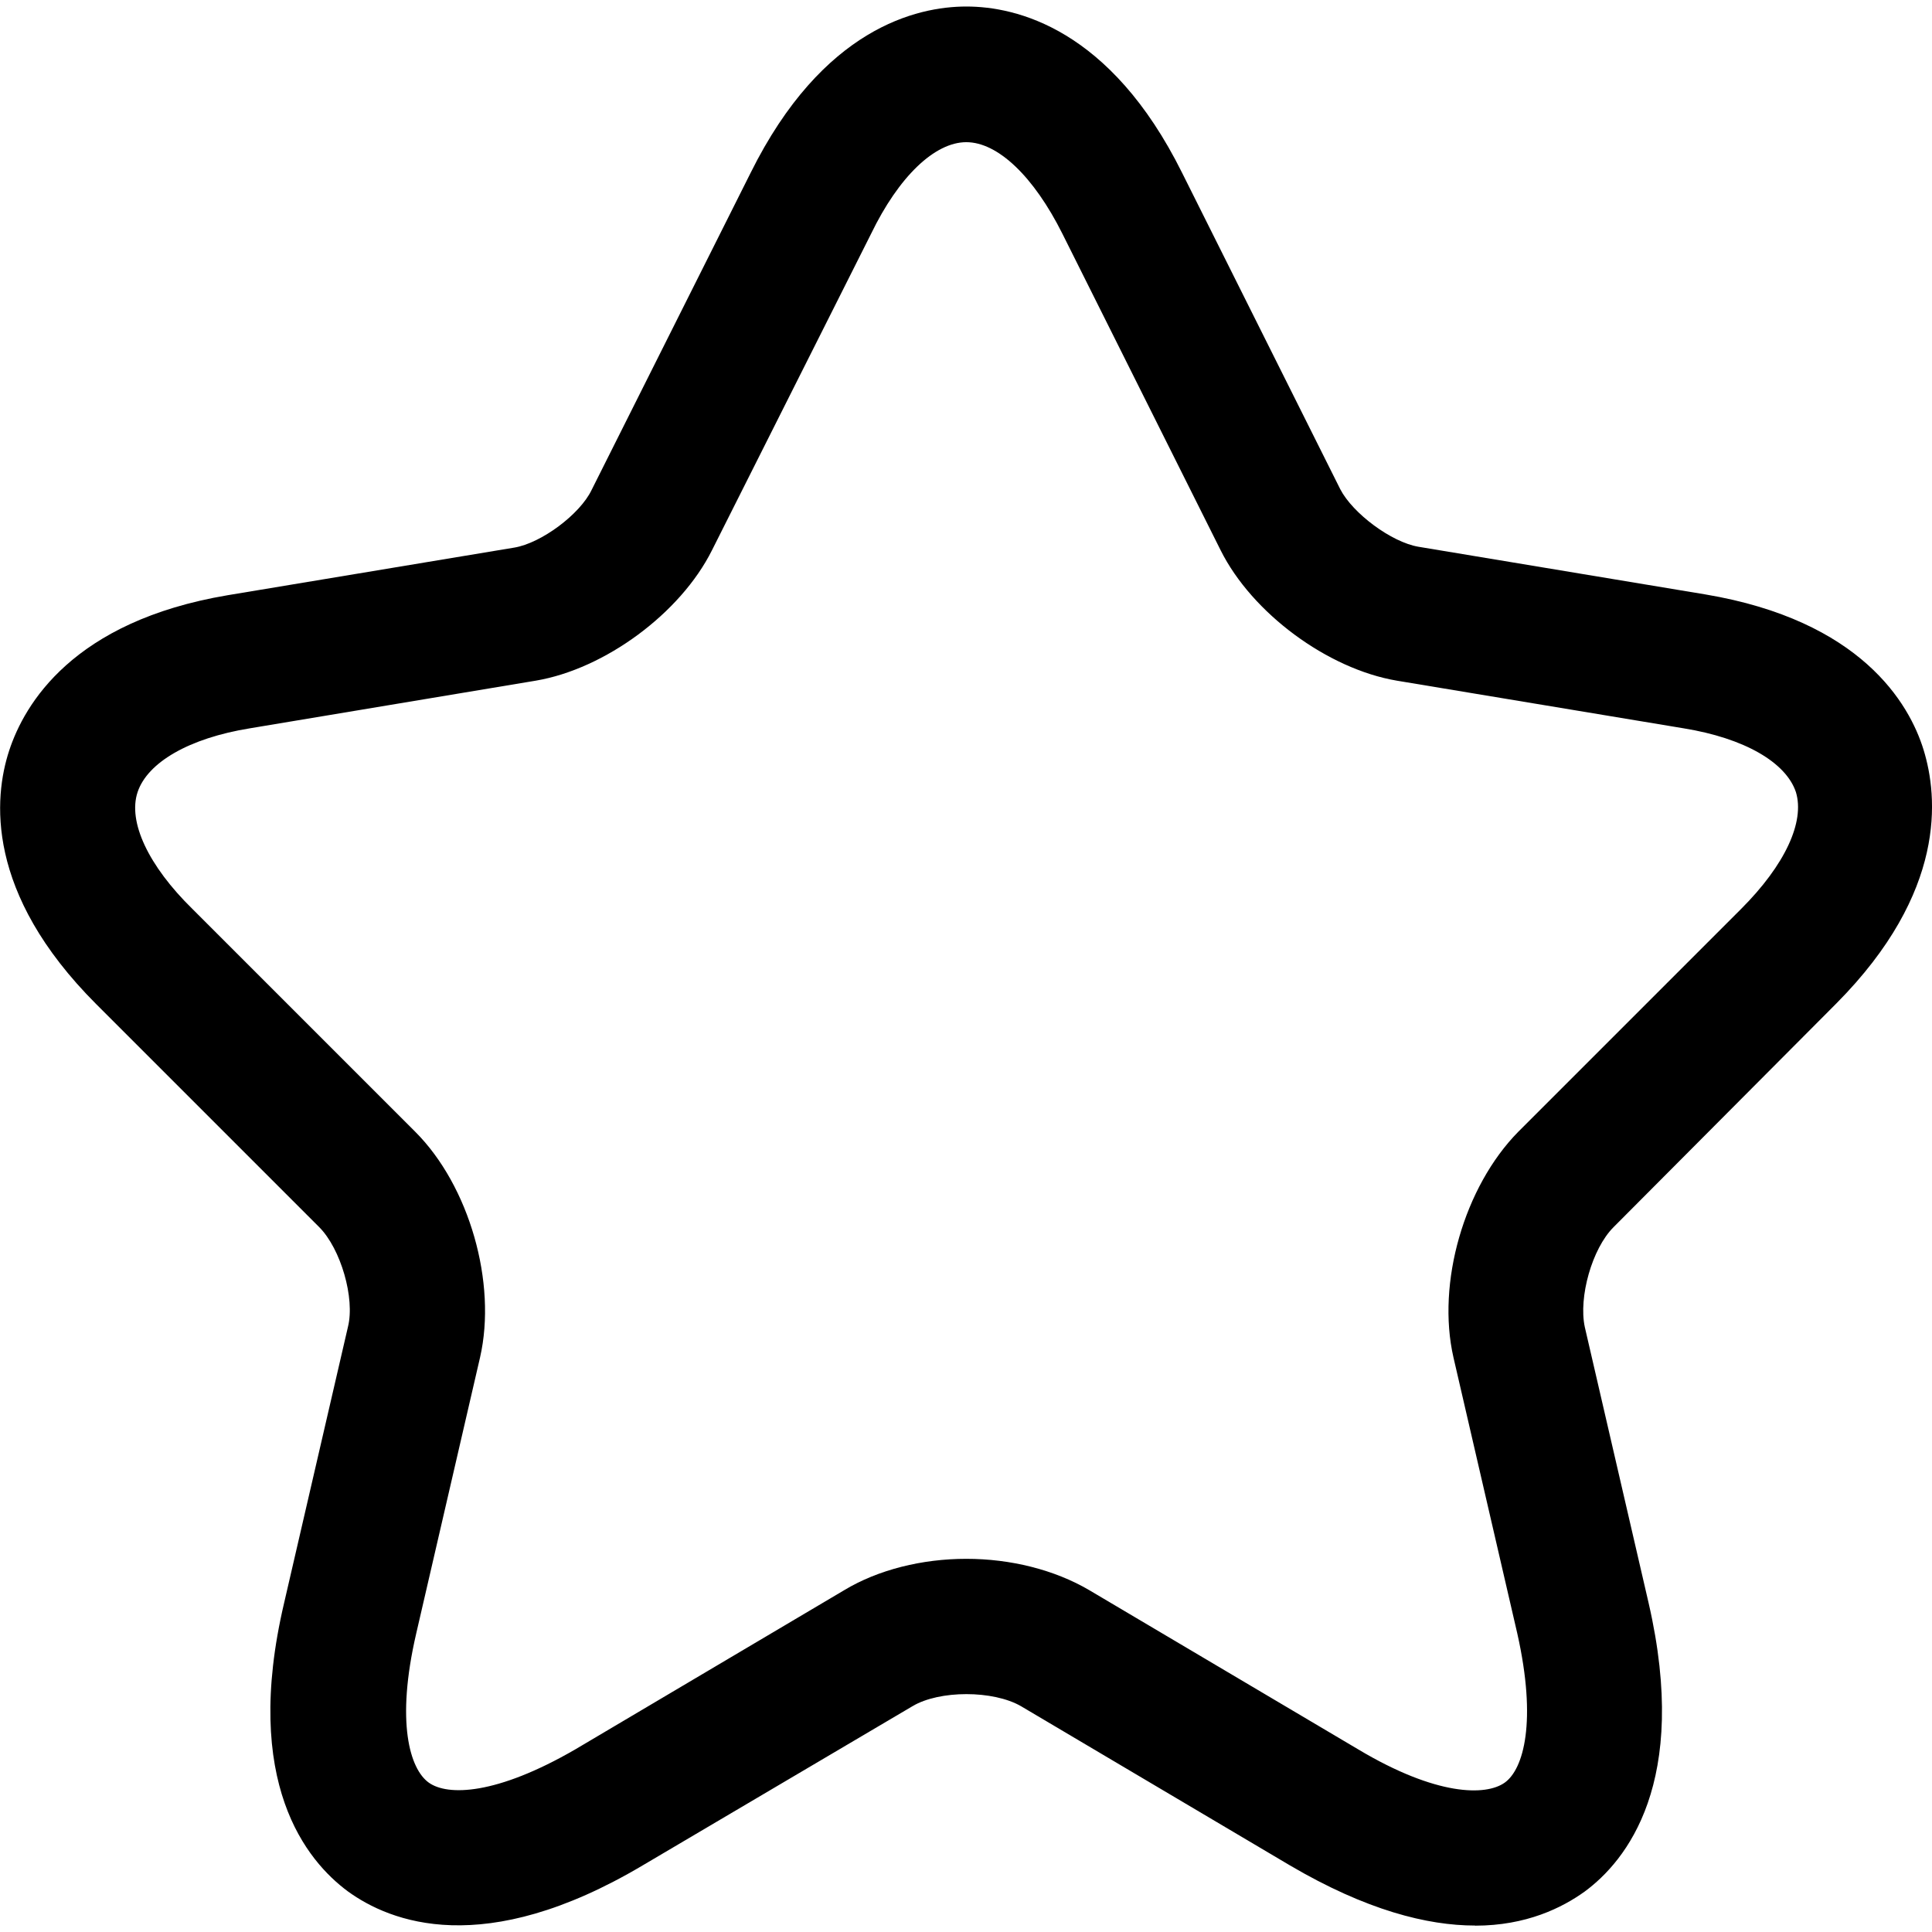
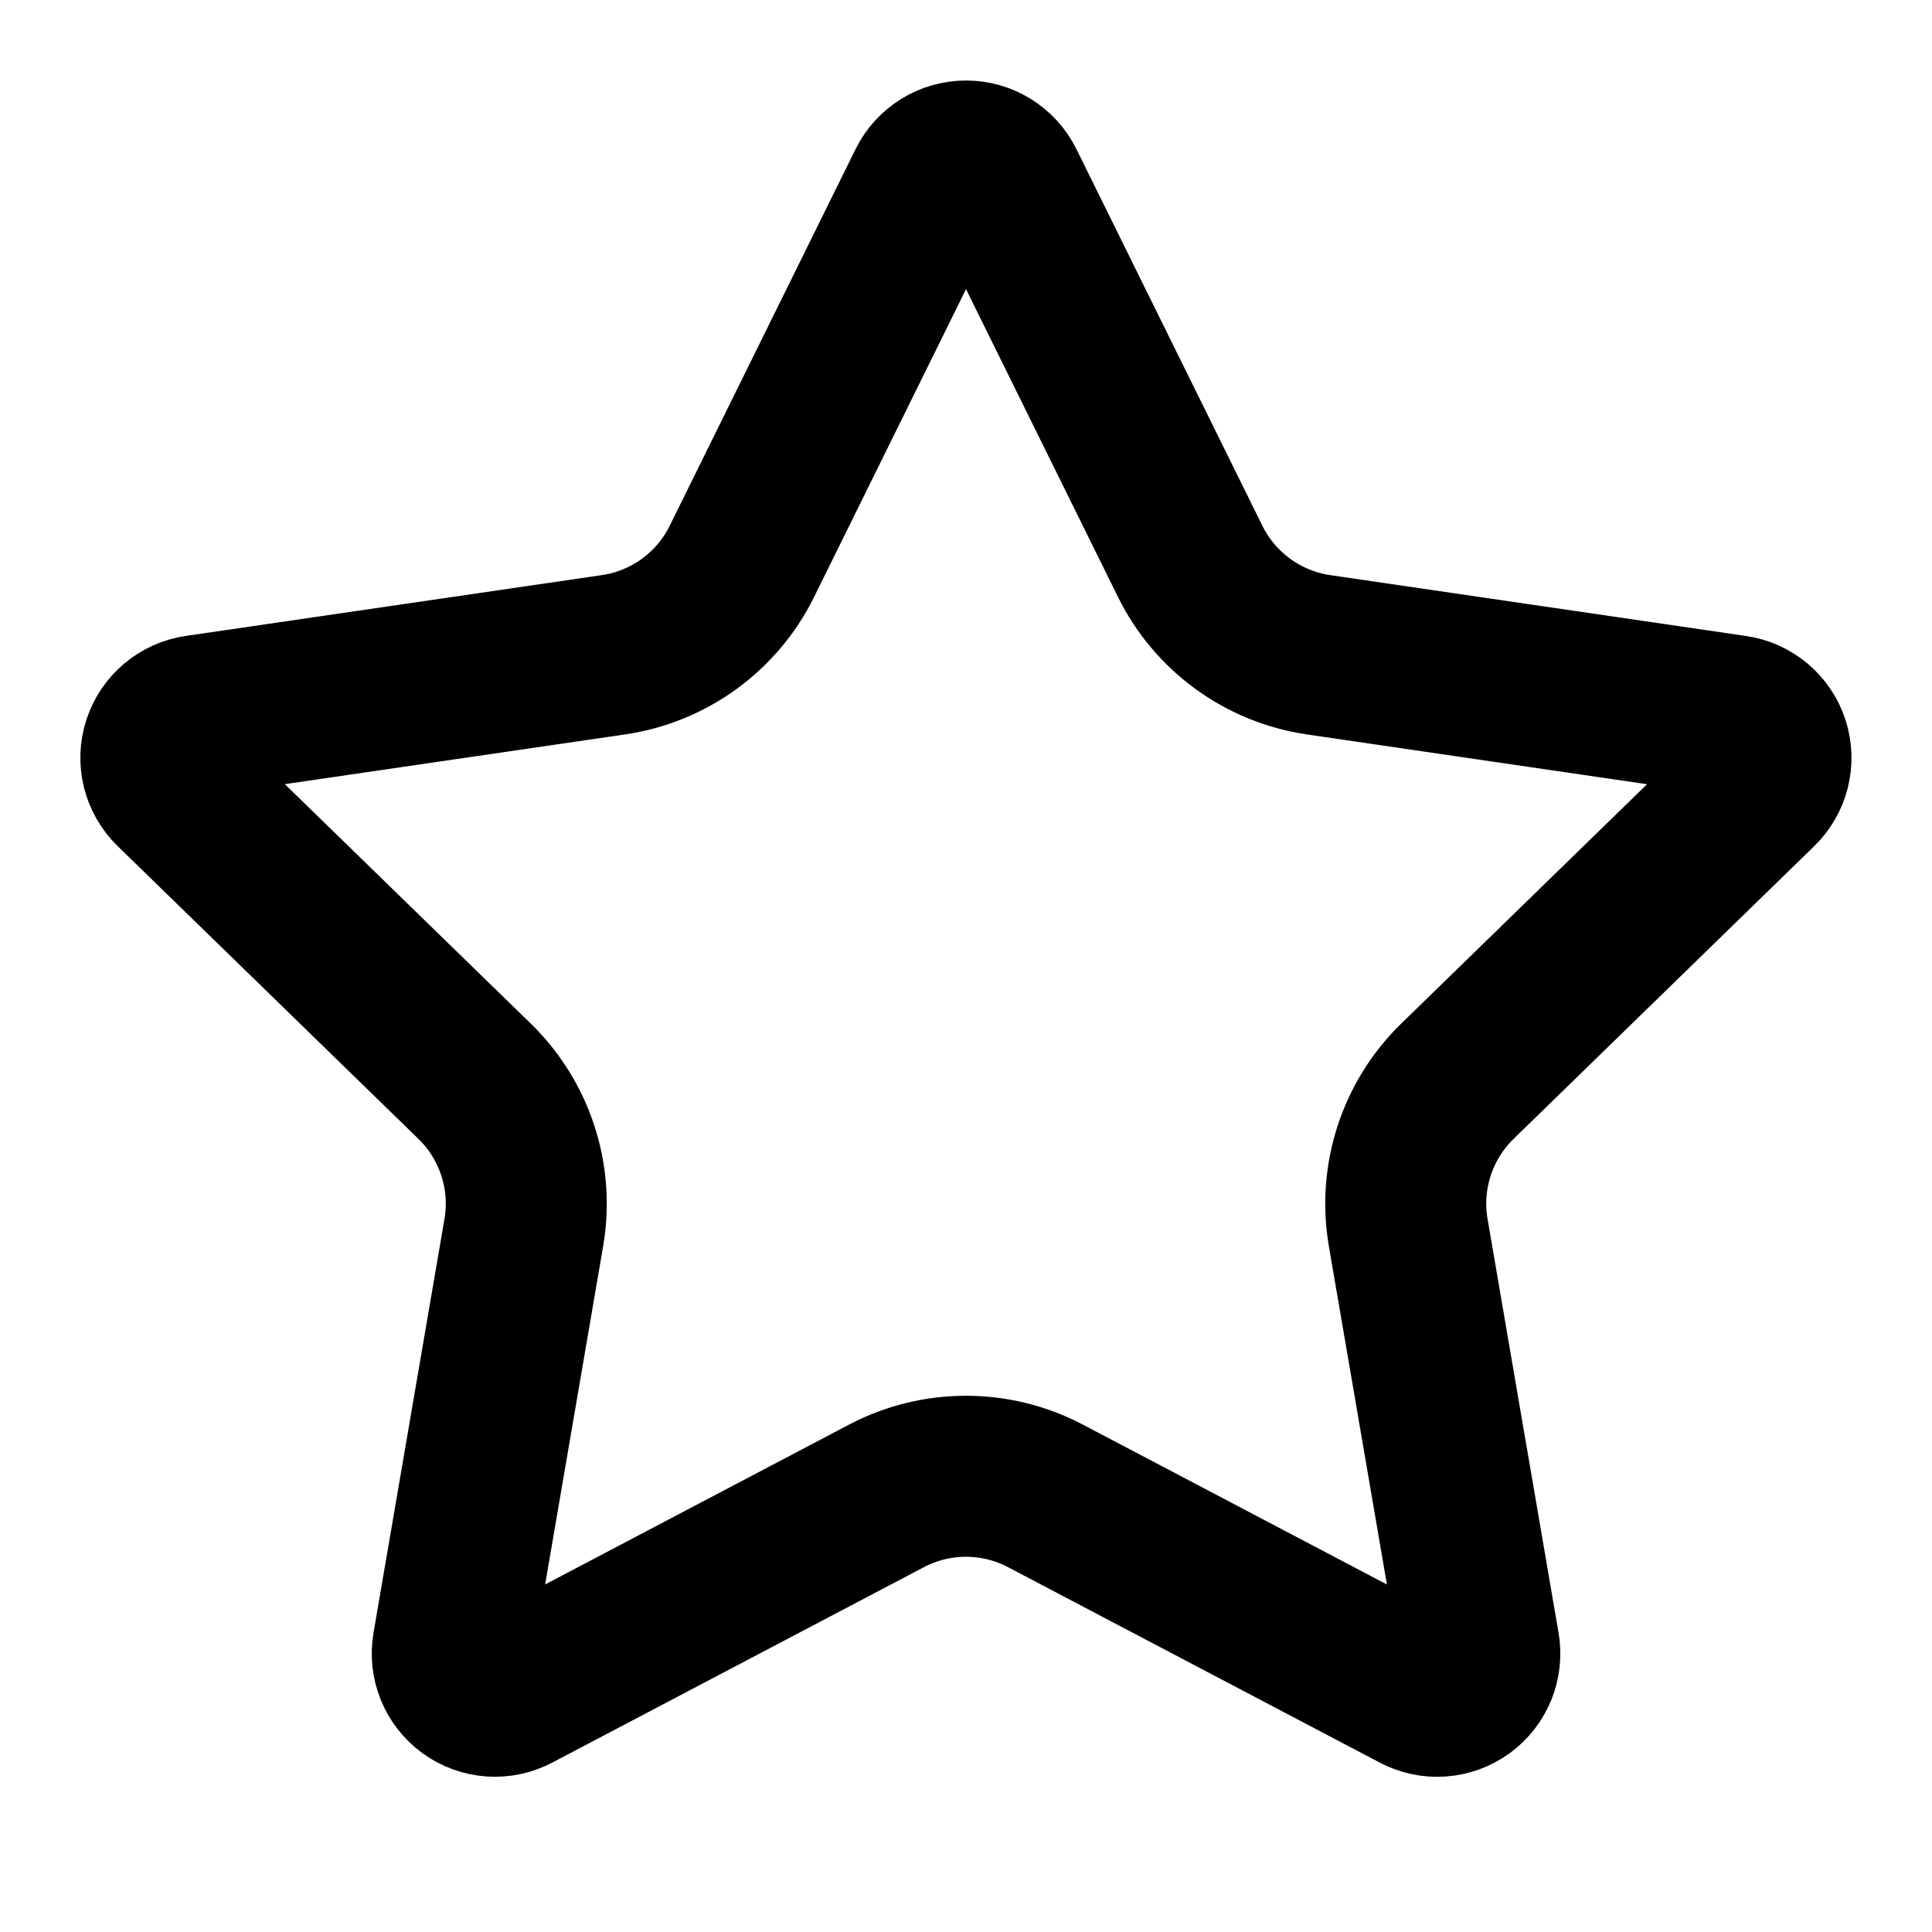
- <svg xmlns="http://www.w3.org/2000/svg" version="1.1" width="32" height="32" viewBox="0 0 32 32">
-   <path d="M24.431 31.893c-0.789 0-1.801-0.253-3.067-0.997l-4.451-2.635c-0.462-0.268-1.355-0.268-1.801 0l-4.466 2.635c-2.635 1.563-4.184 0.938-4.883 0.432-0.685-0.506-1.757-1.801-1.057-4.779l1.057-4.571c0.119-0.476-0.119-1.295-0.476-1.653l-3.692-3.692c-1.846-1.846-1.697-3.424-1.444-4.198s1.057-2.144 3.618-2.576l4.749-0.789c0.447-0.074 1.087-0.551 1.28-0.953l2.635-5.255c1.191-2.397 2.754-2.754 3.573-2.754s2.382 0.357 3.573 2.754l2.62 5.241c0.208 0.402 0.849 0.878 1.295 0.953l4.749 0.789c2.576 0.432 3.38 1.801 3.618 2.576s0.387 2.352-1.444 4.198l-3.692 3.707c-0.357 0.357-0.581 1.161-0.476 1.653l1.057 4.571c0.685 2.978-0.372 4.273-1.057 4.779-0.372 0.268-0.968 0.566-1.816 0.566zM16.005 25.819c0.73 0 1.459 0.179 2.040 0.521l4.451 2.635c1.295 0.774 2.114 0.774 2.427 0.551s0.536-1.012 0.208-2.471l-1.057-4.571c-0.283-1.236 0.179-2.829 1.072-3.737l3.692-3.692c0.73-0.73 1.057-1.444 0.908-1.935-0.164-0.491-0.849-0.893-1.861-1.057l-4.749-0.789c-1.146-0.194-2.397-1.117-2.918-2.159l-2.62-5.241c-0.476-0.953-1.072-1.519-1.593-1.519s-1.117 0.566-1.578 1.519l-2.635 5.241c-0.521 1.042-1.772 1.965-2.918 2.159l-4.734 0.789c-1.012 0.164-1.697 0.566-1.861 1.057s0.179 1.221 0.908 1.935l3.692 3.692c0.893 0.893 1.355 2.501 1.072 3.737l-1.057 4.571c-0.342 1.474-0.104 2.248 0.208 2.471s1.117 0.208 2.427-0.551l4.451-2.635c0.566-0.342 1.295-0.521 2.025-0.521z" />
+ <svg xmlns="http://www.w3.org/2000/svg" width="24" height="24" viewBox="0 0 24 24" fill="none" stroke="currentColor" stroke-width="2" stroke-linecap="round" stroke-linejoin="round">
+   <path d="M11.525 2.295a.53.53 0 0 1 .95 0l2.31 4.679a2.123 2.123 0 0 0 1.595 1.16l5.166.756a.53.53 0 0 1 .294.904l-3.736 3.638a2.123 2.123 0 0 0-.611 1.878l.882 5.14a.53.53 0 0 1-.771.56l-4.618-2.428a2.122 2.122 0 0 0-1.973 0L6.396 21.01a.53.53 0 0 1-.77-.56l.881-5.139a2.122 2.122 0 0 0-.611-1.879L2.16 9.795a.53.53 0 0 1 .294-.906l5.165-.755a2.122 2.122 0 0 0 1.597-1.16z" />
</svg>
